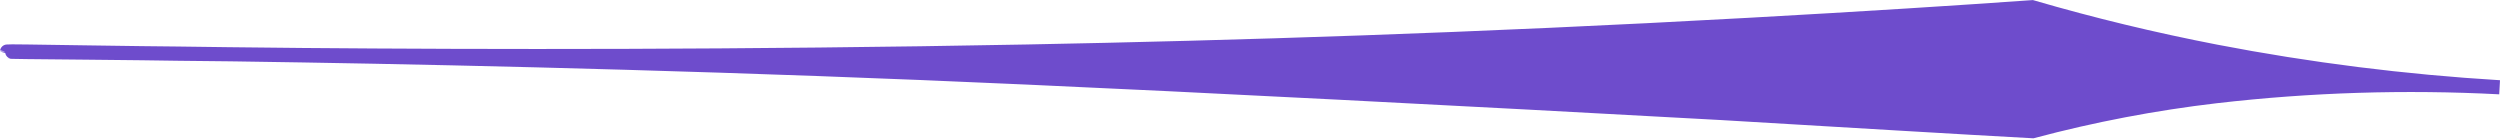
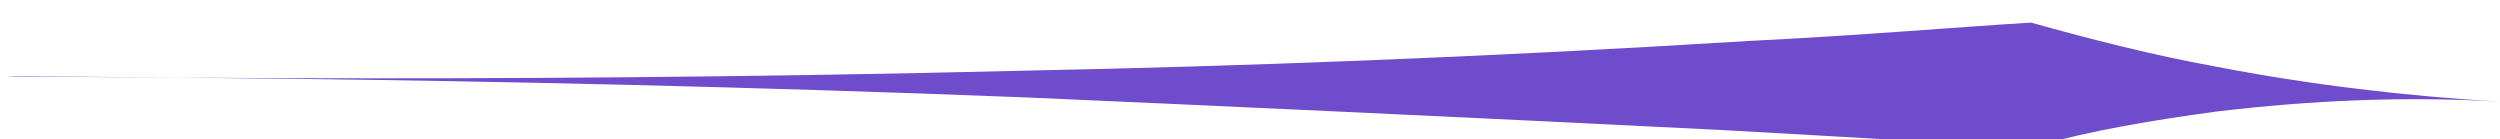
- <svg xmlns="http://www.w3.org/2000/svg" xmlns:xlink="http://www.w3.org/1999/xlink" viewBox="0 0 177.03 9.8">
-   <defs>
-     <style>.cls-1{stroke-miterlimit:10;fill:url(#Dégradé_sans_nom);stroke:url(#Dégradé_sans_nom-2);}</style>
-     <linearGradient id="Dégradé_sans_nom" x1="0.5" y1="6.08" x2="177" y2="6.08" gradientTransform="matrix(1, 0, 0, -1, 0, 10.98)" gradientUnits="userSpaceOnUse">
-       <stop offset="0" stop-color="#fff" />
-       <stop offset="0" stop-color="#6e4ccc" />
-     </linearGradient>
-     <linearGradient id="Dégradé_sans_nom-2" x1="0" y1="6.08" x2="177.03" y2="6.08" xlink:href="#Dégradé_sans_nom" />
-   </defs>
-   <g id="Calque_2" data-name="Calque 2">
-     <g id="Calque_1-2" data-name="Calque 1">
-       <g id="Calque_2-2" data-name="Calque 2">
-         <g id="Calque_1-2-2" data-name="Calque 1-2">
-           <g id="Calque_2-2-2" data-name="Calque 2-2">
-             <g id="Calque_1-2-2-2" data-name="Calque 1-2-2">
-               <path class="cls-1" d="M.5,3.65c0-.11,31.74.77,72.2,0,14.71-.28,31.68-.81,51.14-1.89,8.14-.45,15-.89,20.06-1.25q6.39,1.86,13,3.14A155.54,155.54,0,0,0,177,6.18a120,120,0,0,0-20.06.63,92.09,92.09,0,0,0-13,2.48C138.59,9,131,8.54,121.86,8c-18.11-1-37.64-2-49.14-2.51C32.09,3.65.5,3.76.5,3.65Z" />
+ <svg xmlns="http://www.w3.org/2000/svg" version="1.1" id="Calque_1" x="0px" y="0px" viewBox="0 0 177 9.8" style="enable-background:new 0 0 177 9.8;" xml:space="preserve">
+   <style type="text/css">
+ 	.st0{fill:#6E4CCC;}
+ </style>
+   <g id="Calque_2_1_">
+     <g id="Calque_1-2">
+       <g id="Calque_2-2">
+         <g id="Calque_1-2-2">
+           <g id="Calque_2-2-2">
+             <g id="Calque_1-2-2-2">
+               <path class="st0" d="M0.5,5.4c0-0.1,31.7,0.6,72.2-0.4c14.7-0.3,31.7-0.9,51.1-2.1c8.1-0.4,15-1,20-1.3        c4.3,1.2,8.6,2.3,13,3.1c6.7,1.3,13.5,2.1,20.2,2.5c-6.7-0.4-13.4-0.1-20.1,0.7c-4.4,0.6-8.7,1.3-13,2.5        c-5.4-0.2-12.9-0.7-22.1-1.2c-18-0.9-37.6-1.8-49.1-2.3C32.1,5.3,0.5,5.5,0.5,5.4z" />
            </g>
          </g>
        </g>
      </g>
    </g>
  </g>
</svg>
